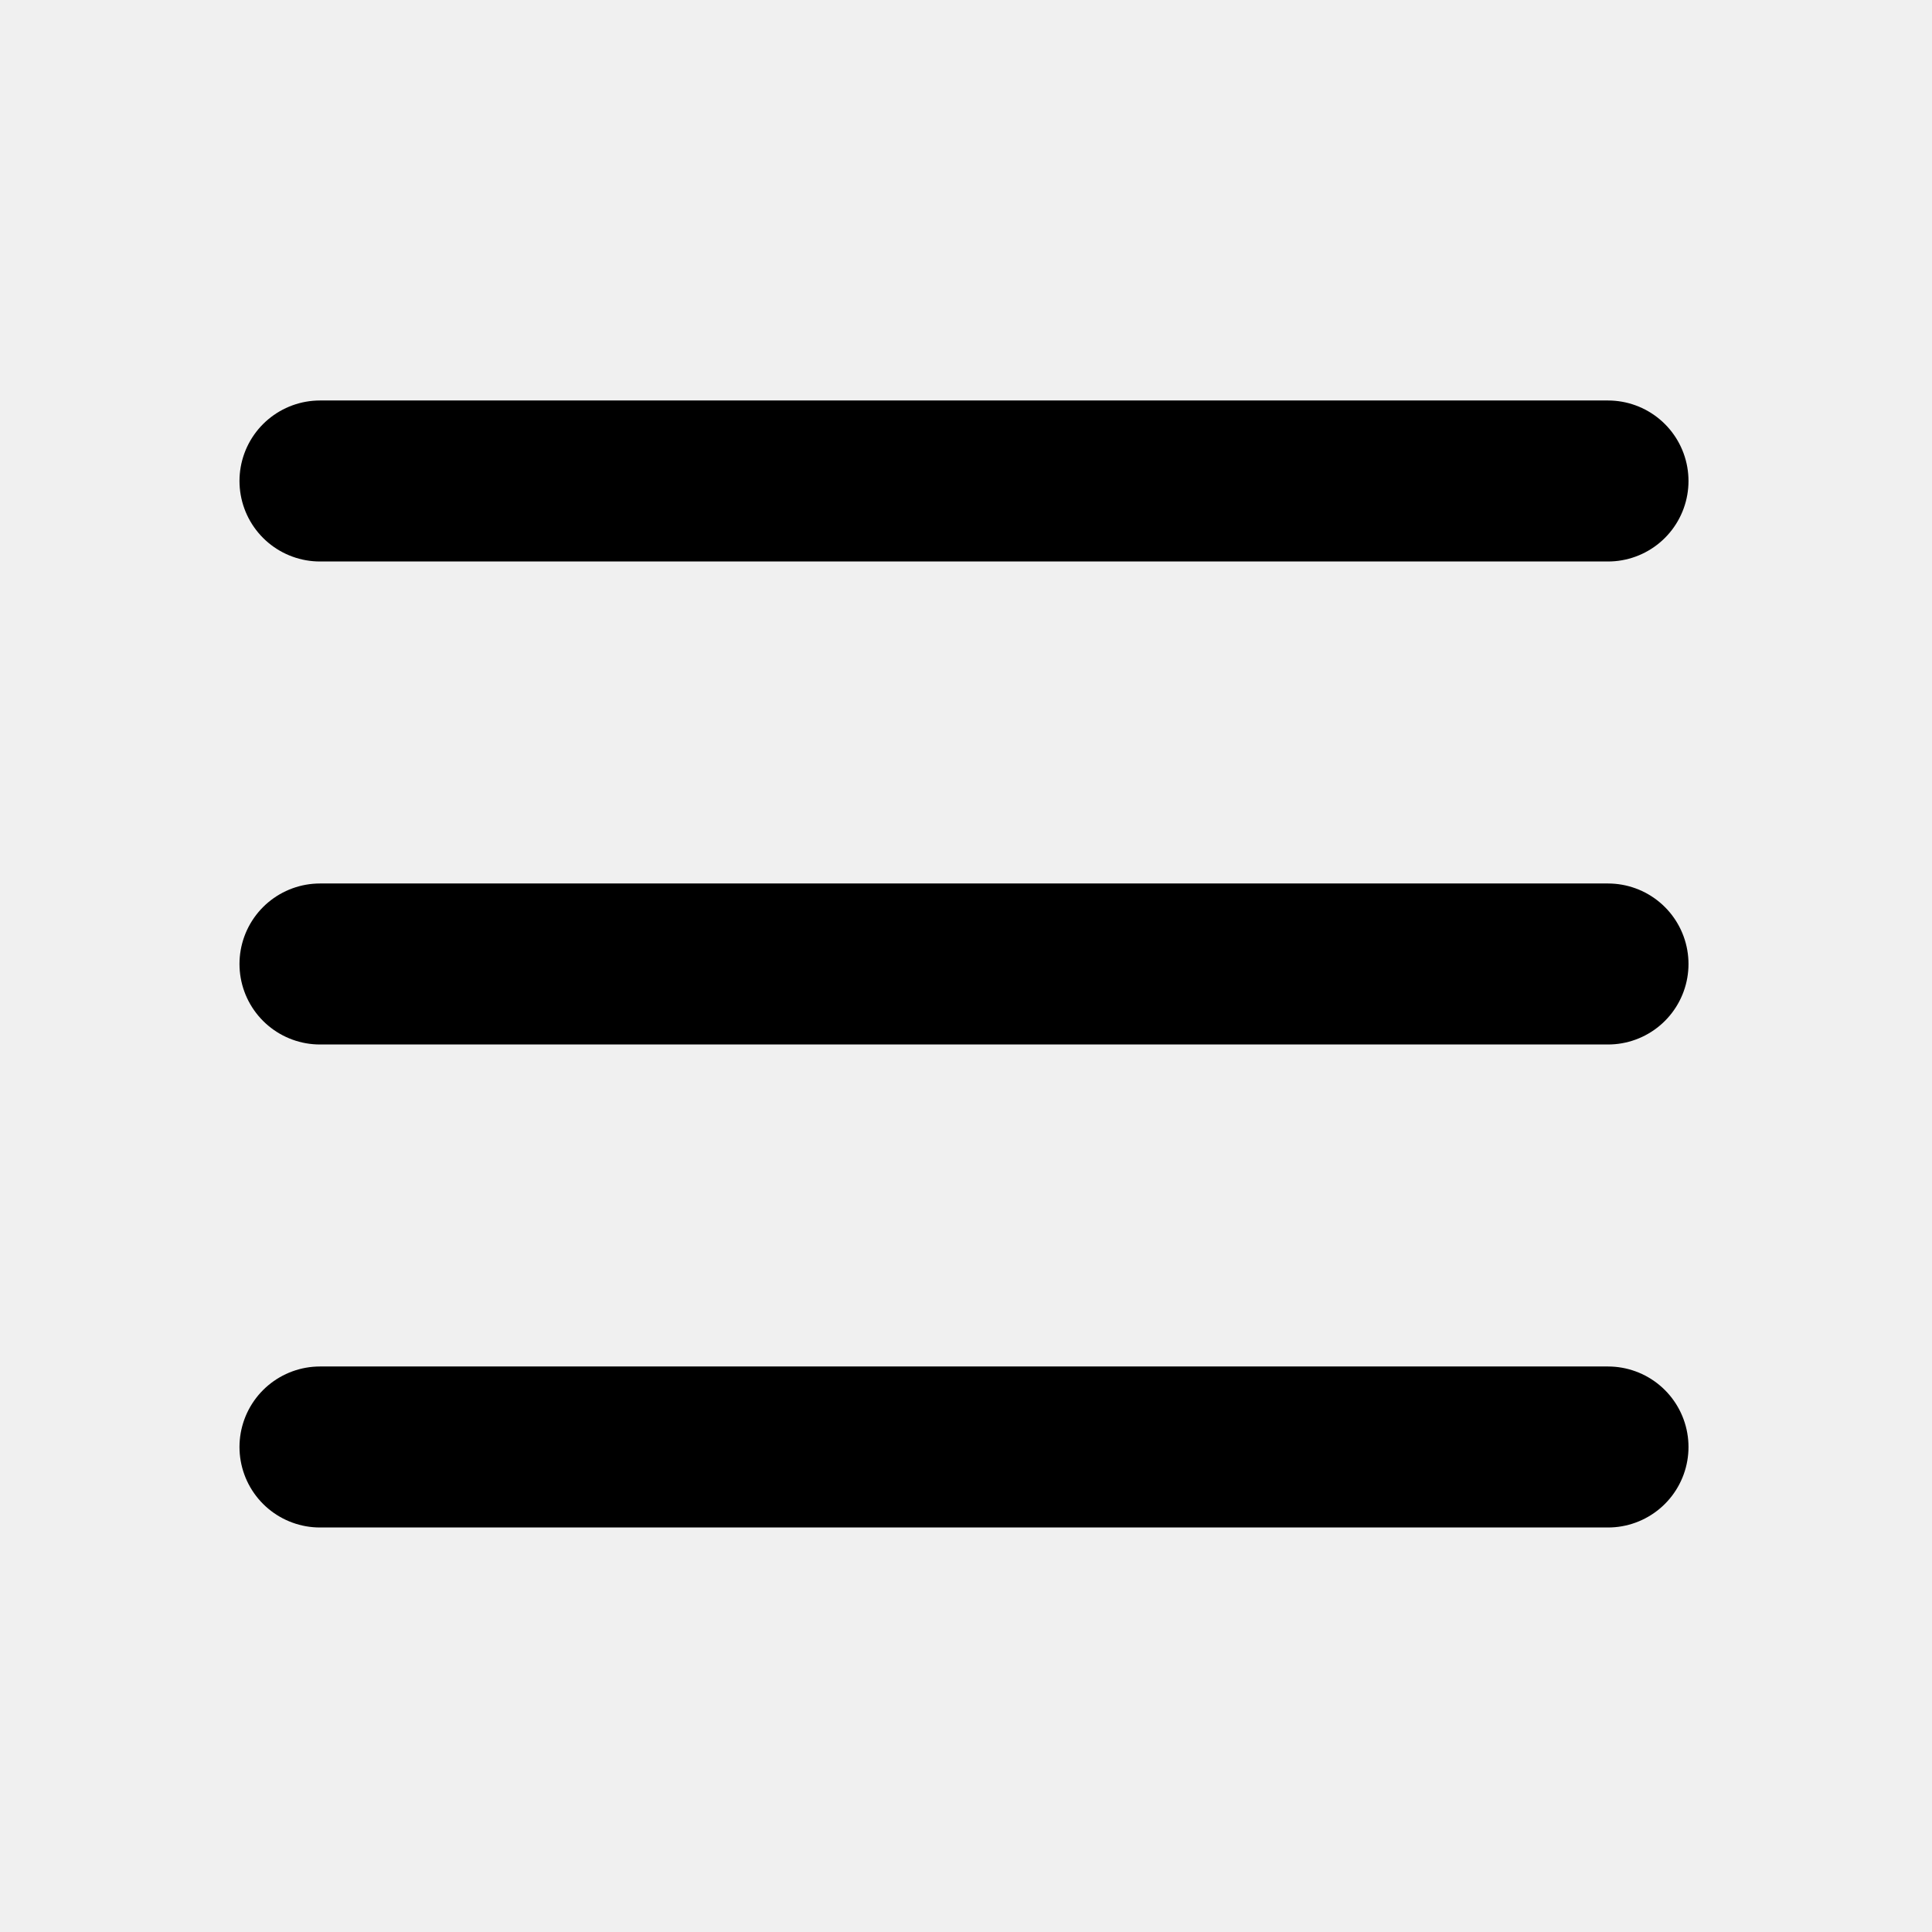
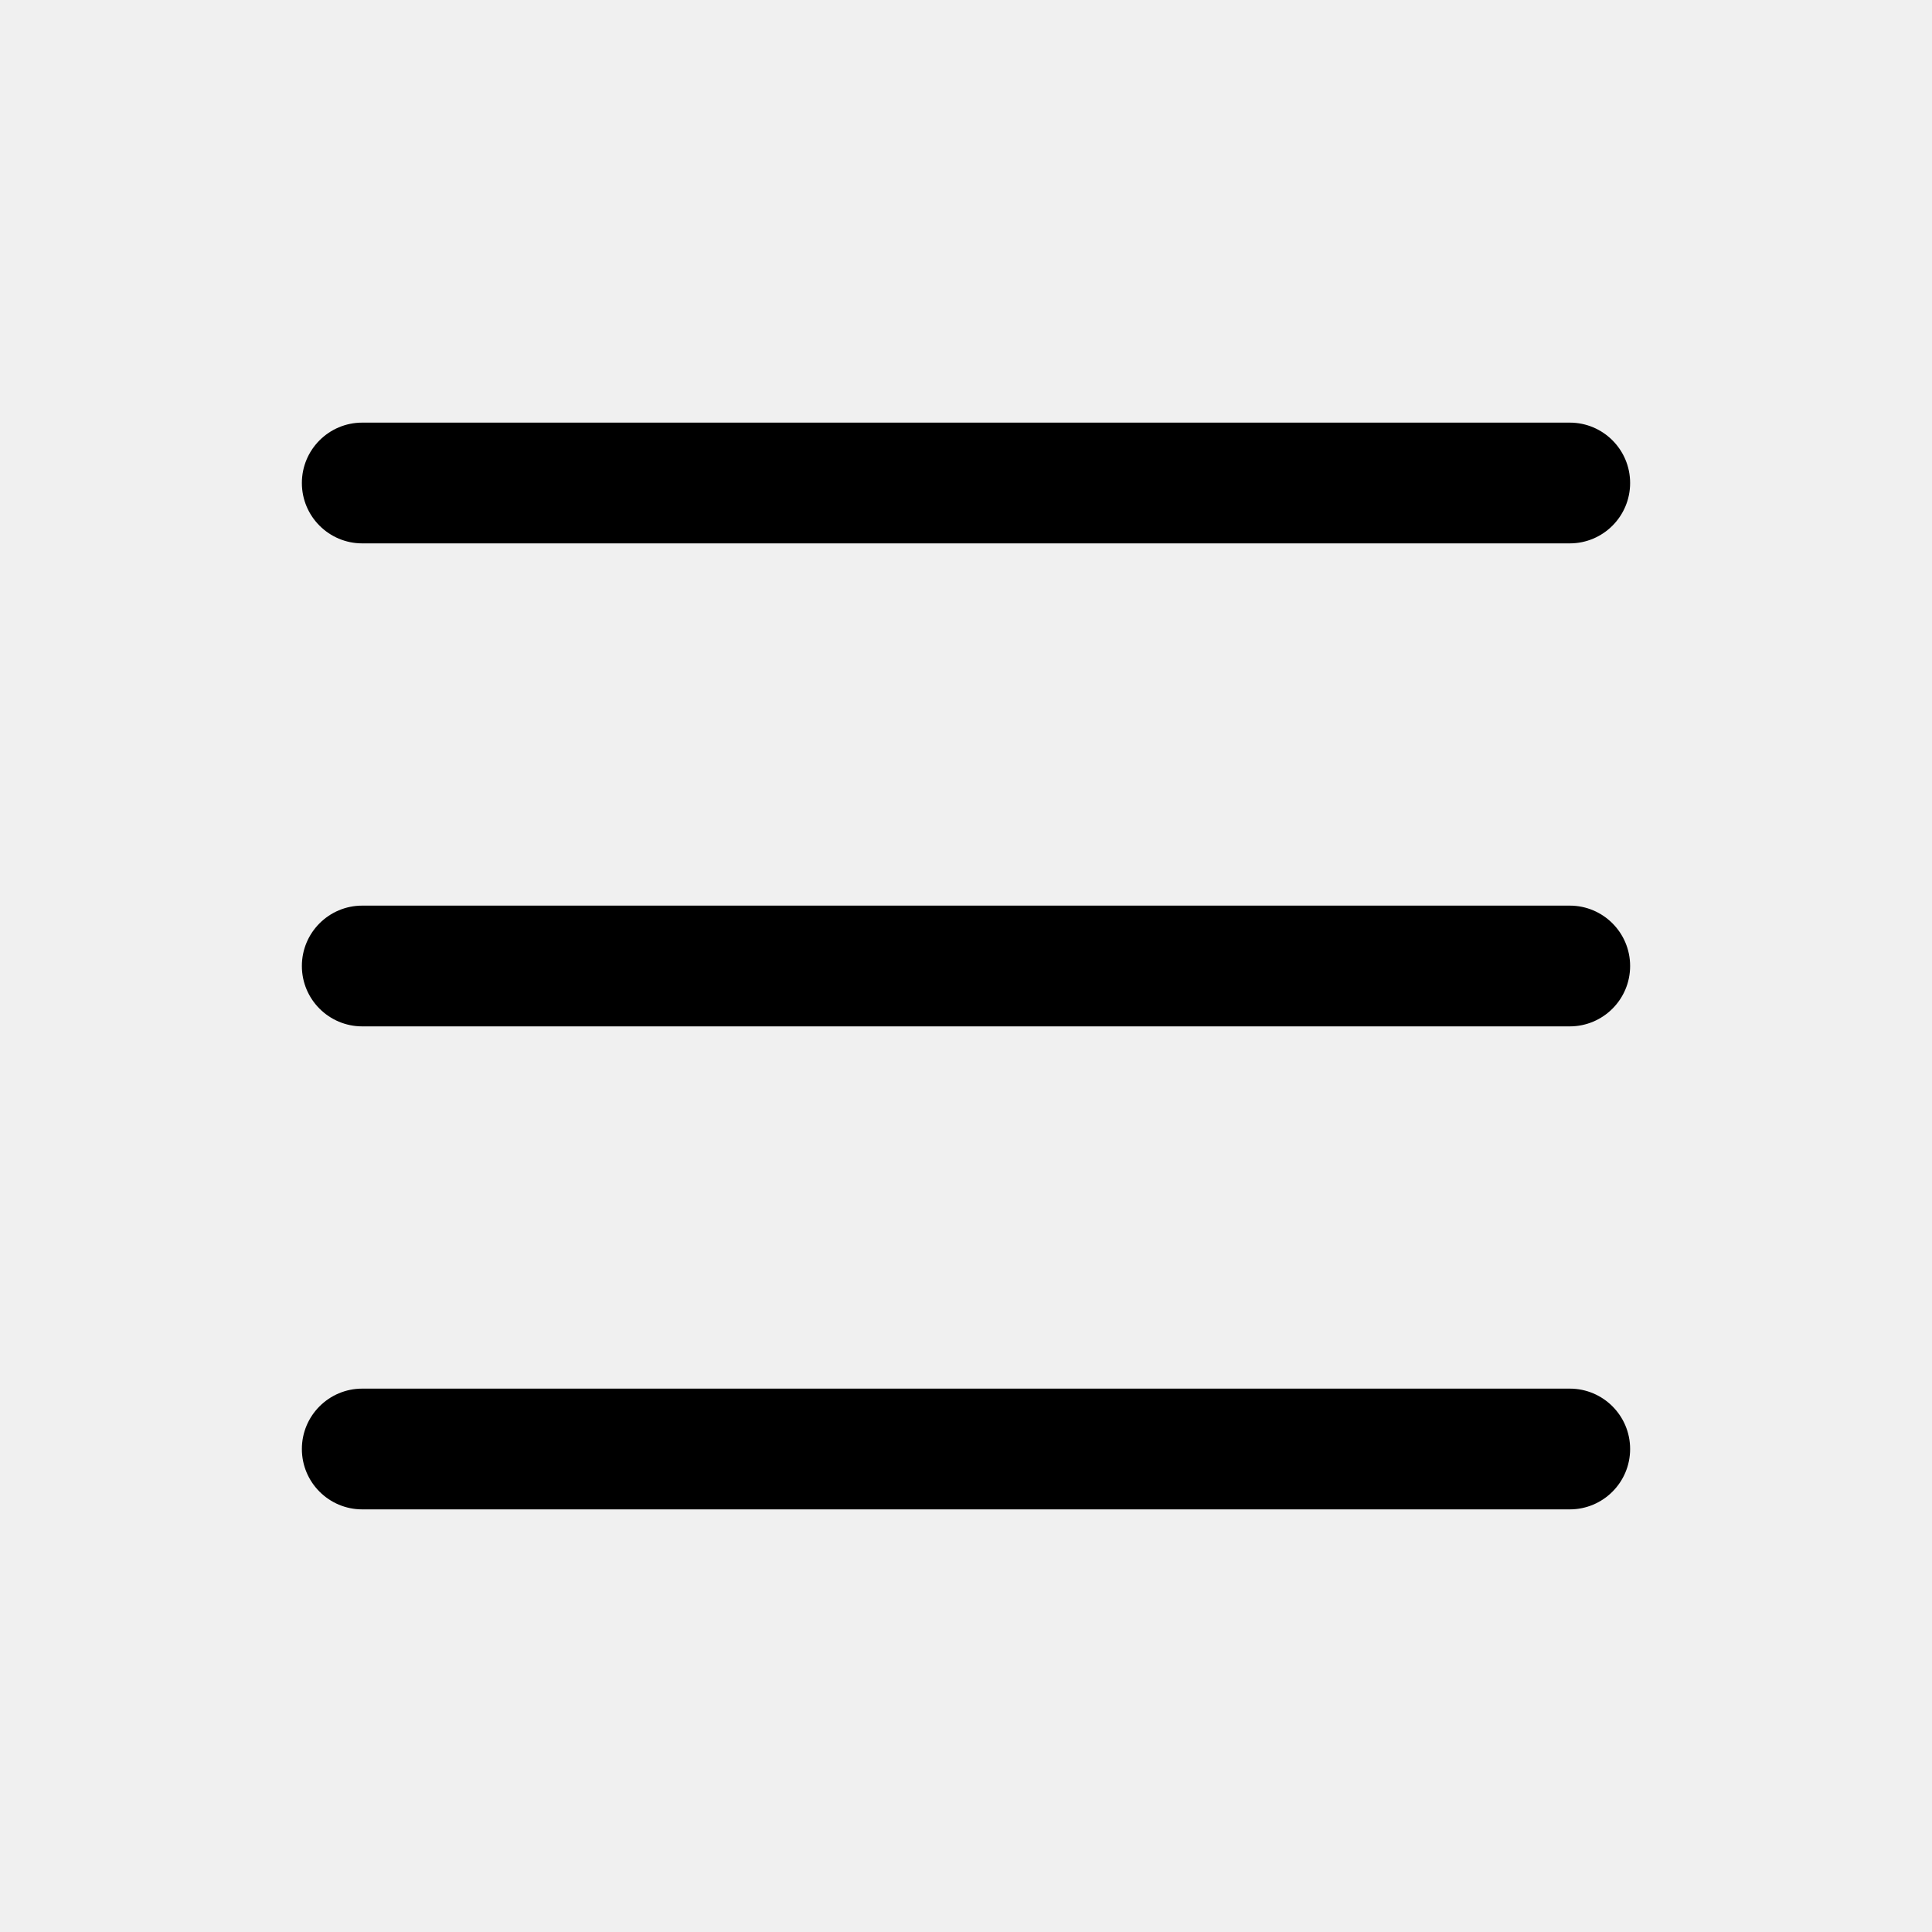
- <svg xmlns="http://www.w3.org/2000/svg" width="48" height="48" viewBox="0 0 48 48" fill="none">
-   <rect width="48" height="48" fill="white" fill-opacity="0.01" />
-   <path d="M7.95 11.95H39.95" stroke="black" stroke-width="4" stroke-linecap="round" stroke-linejoin="round" />
-   <path d="M7.95 23.95H39.95" stroke="black" stroke-width="4" stroke-linecap="round" stroke-linejoin="round" />
-   <path d="M7.95 35.95H39.95" stroke="black" stroke-width="4" stroke-linecap="round" stroke-linejoin="round" />
+ <svg xmlns="http://www.w3.org/2000/svg" width="16" height="16" fill="currentColor" class="bi bi-list" viewBox="0 0 16 16">
+   <path fill-rule="evenodd" d="M2.5 12a.5.5 0 0 1 .5-.5h10a.5.5 0 0 1 0 1H3a.5.5 0 0 1-.5-.5zm0-4a.5.5 0 0 1 .5-.5h10a.5.5 0 0 1 0 1H3a.5.5 0 0 1-.5-.5zm0-4a.5.5 0 0 1 .5-.5h10a.5.5 0 0 1 0 1H3a.5.5 0 0 1-.5-.5z" />
</svg>
